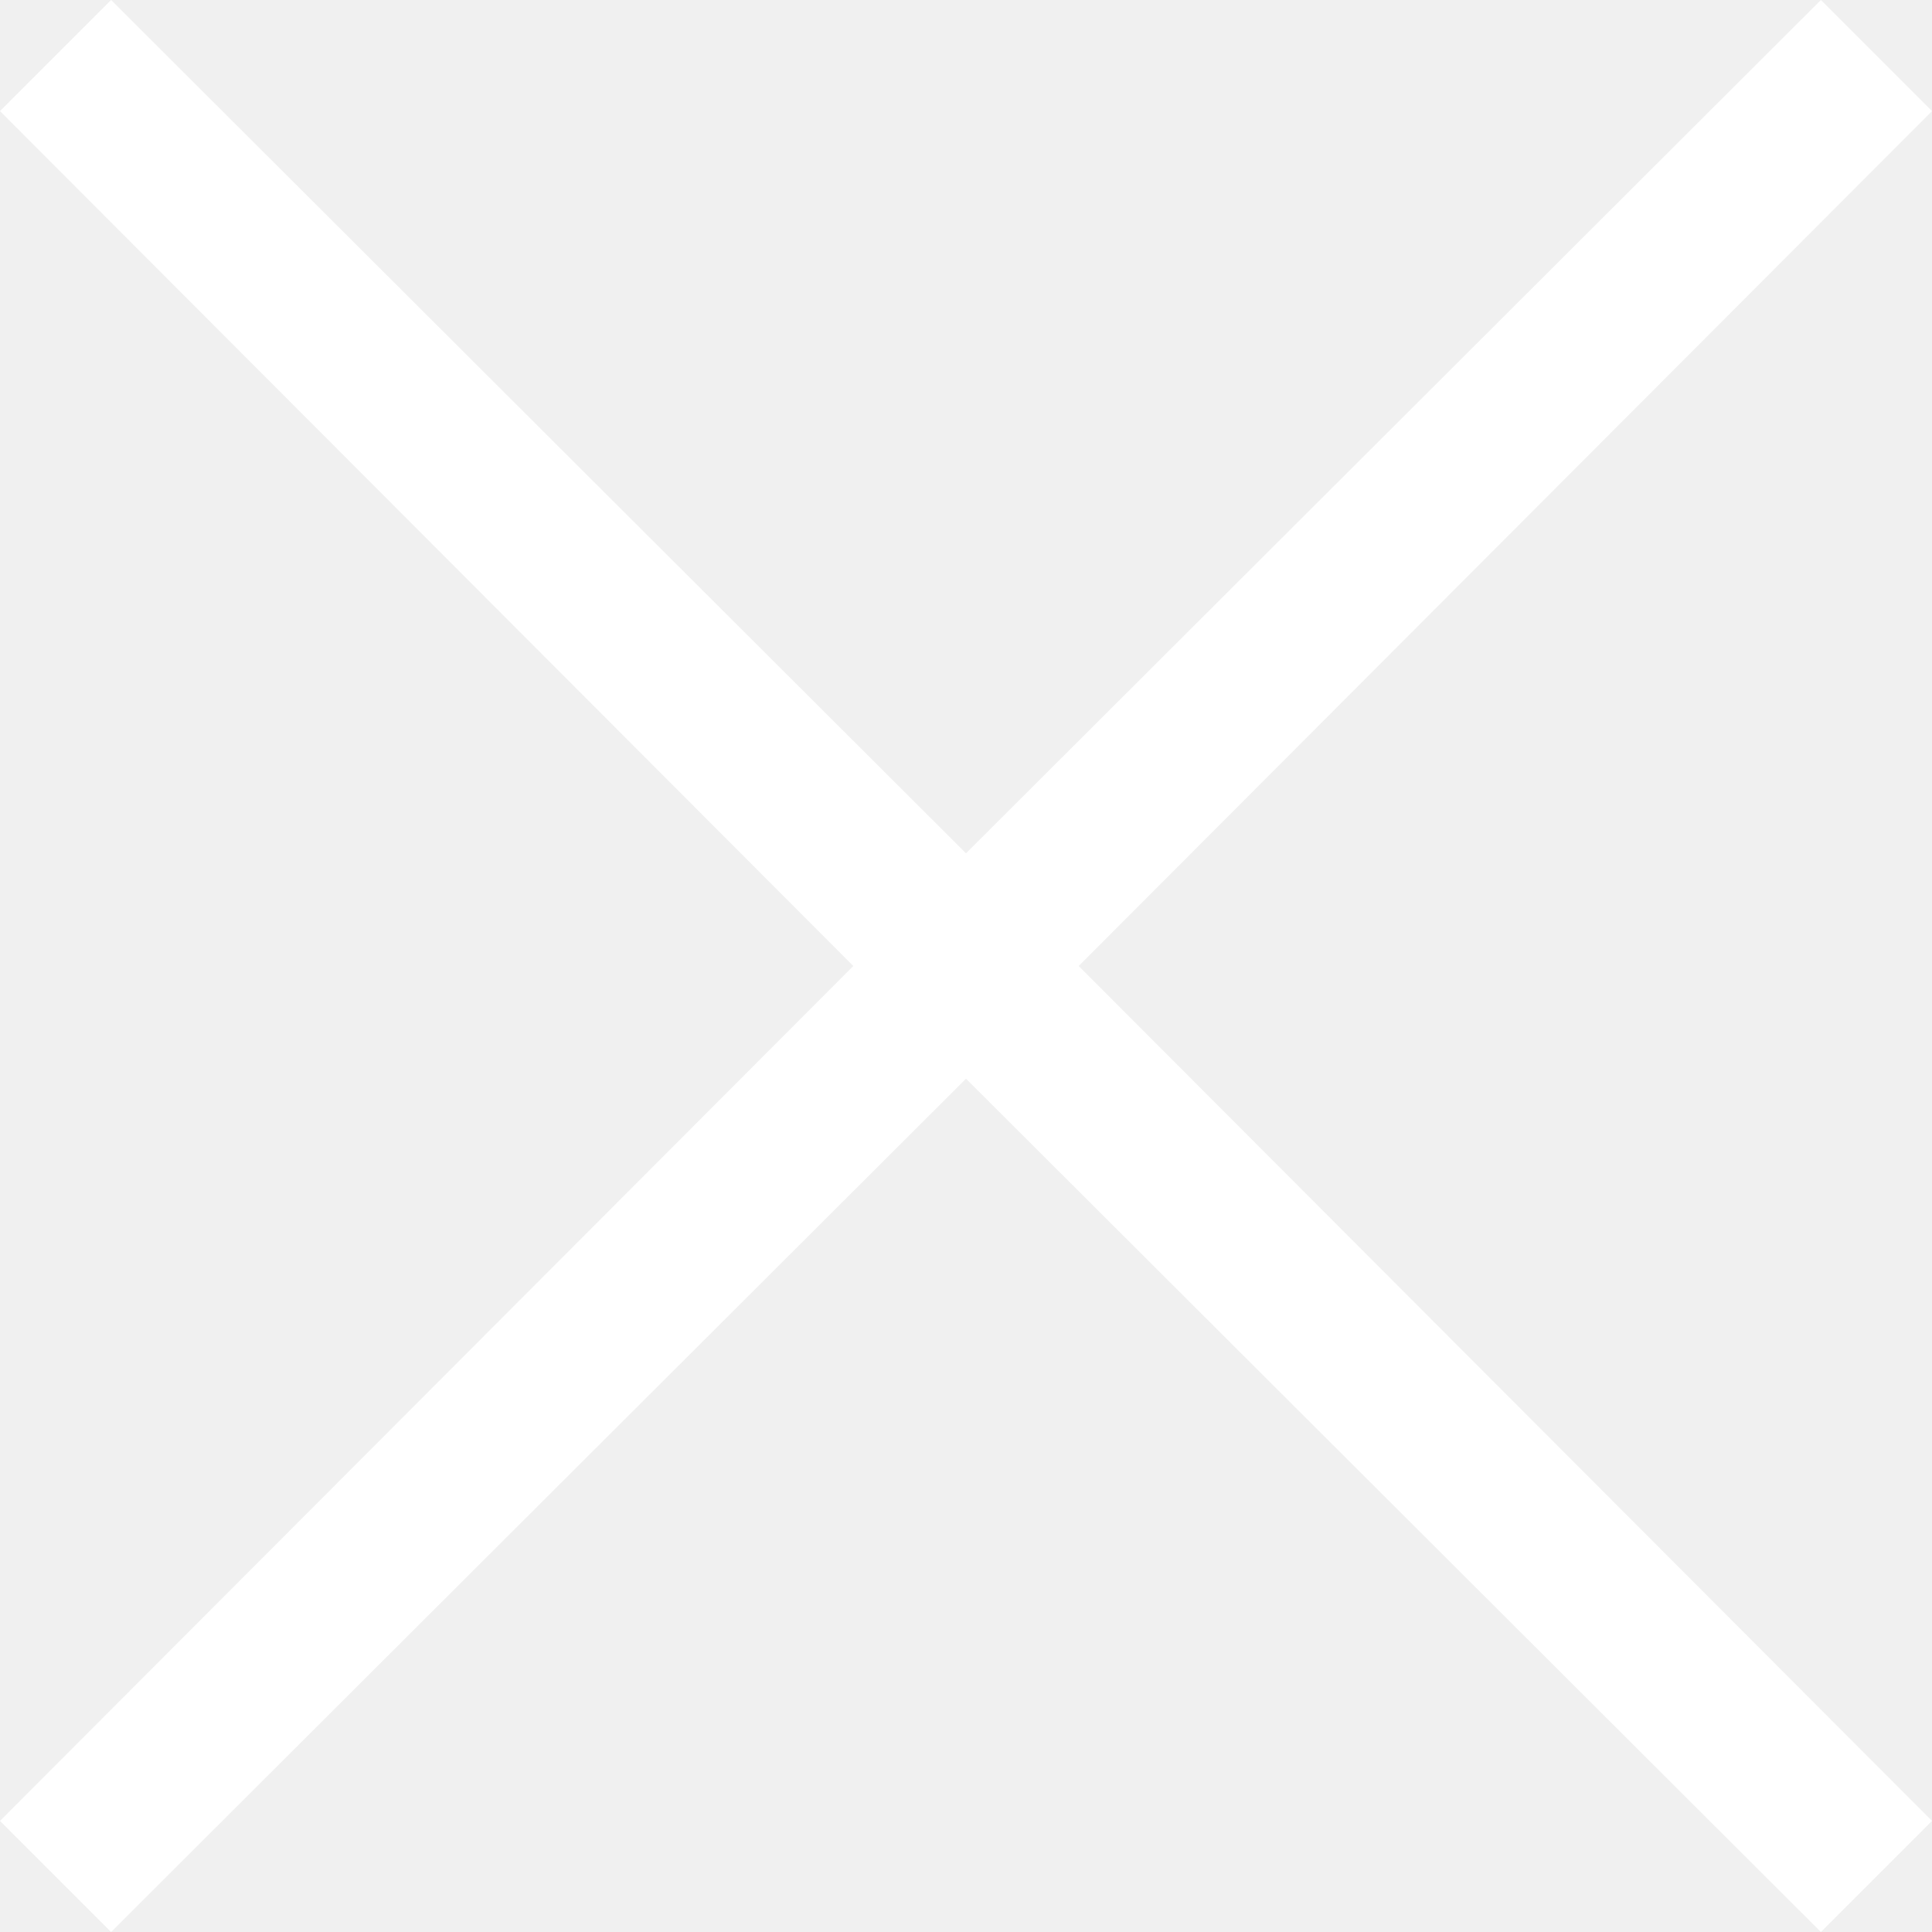
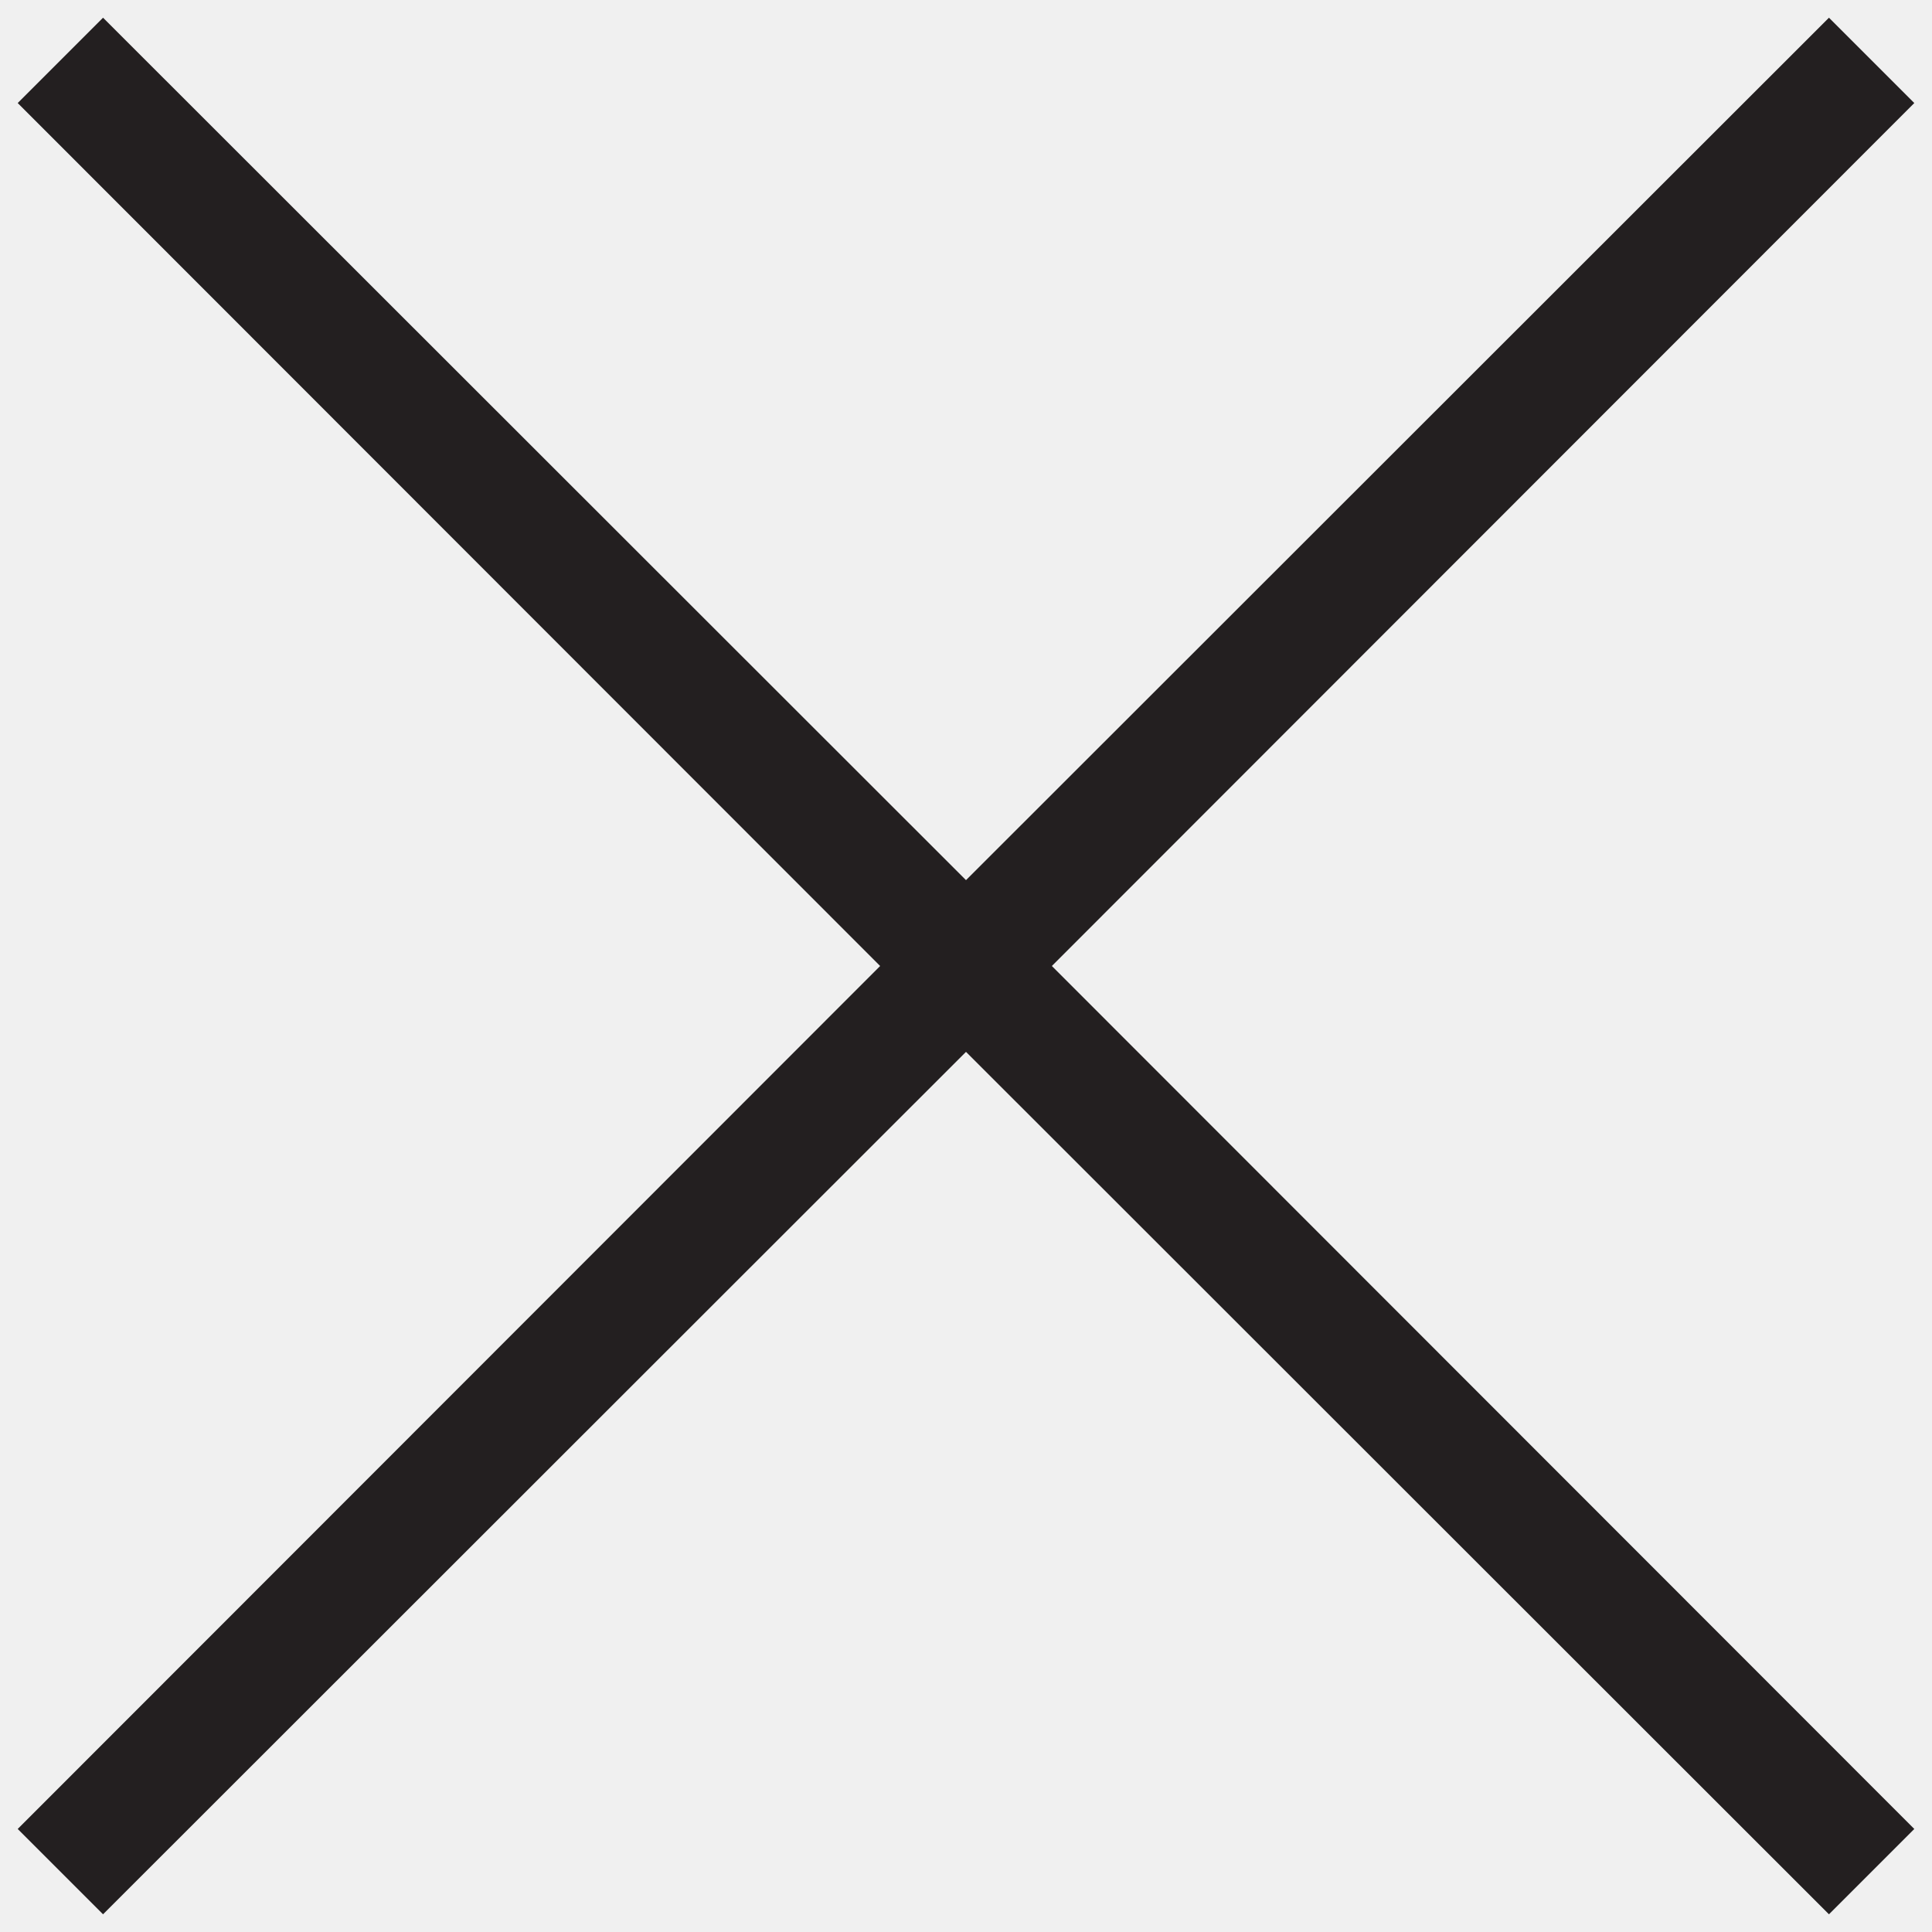
- <svg xmlns="http://www.w3.org/2000/svg" id="Layer_1" data-name="Layer 1" viewBox="0 0 36 36">
-   <defs>
-     <style>.cls-1{fill:#FFFFFF;}</style>
-   </defs>
-   <path class="cls-1" d="M20.1,18,36,33.93,33.93,36,18,20.1,2.07,36,0,33.93,15.9,18,0,2.07,2.07,0,18,15.9,33.93,0,36,2.07Z" />
+ <svg xmlns="http://www.w3.org/2000/svg" width="36" height="36" viewBox="0 0 36 36">
+   <path d="M19.6,18,35.67,34.08l-1.59,1.59L18,19.6,1.92,35.67.33,34.08,16.4,18,.33,1.92,1.92.33,18,16.4,34.08.33l1.59,1.59Z" fill="#231f20" />
</svg>
